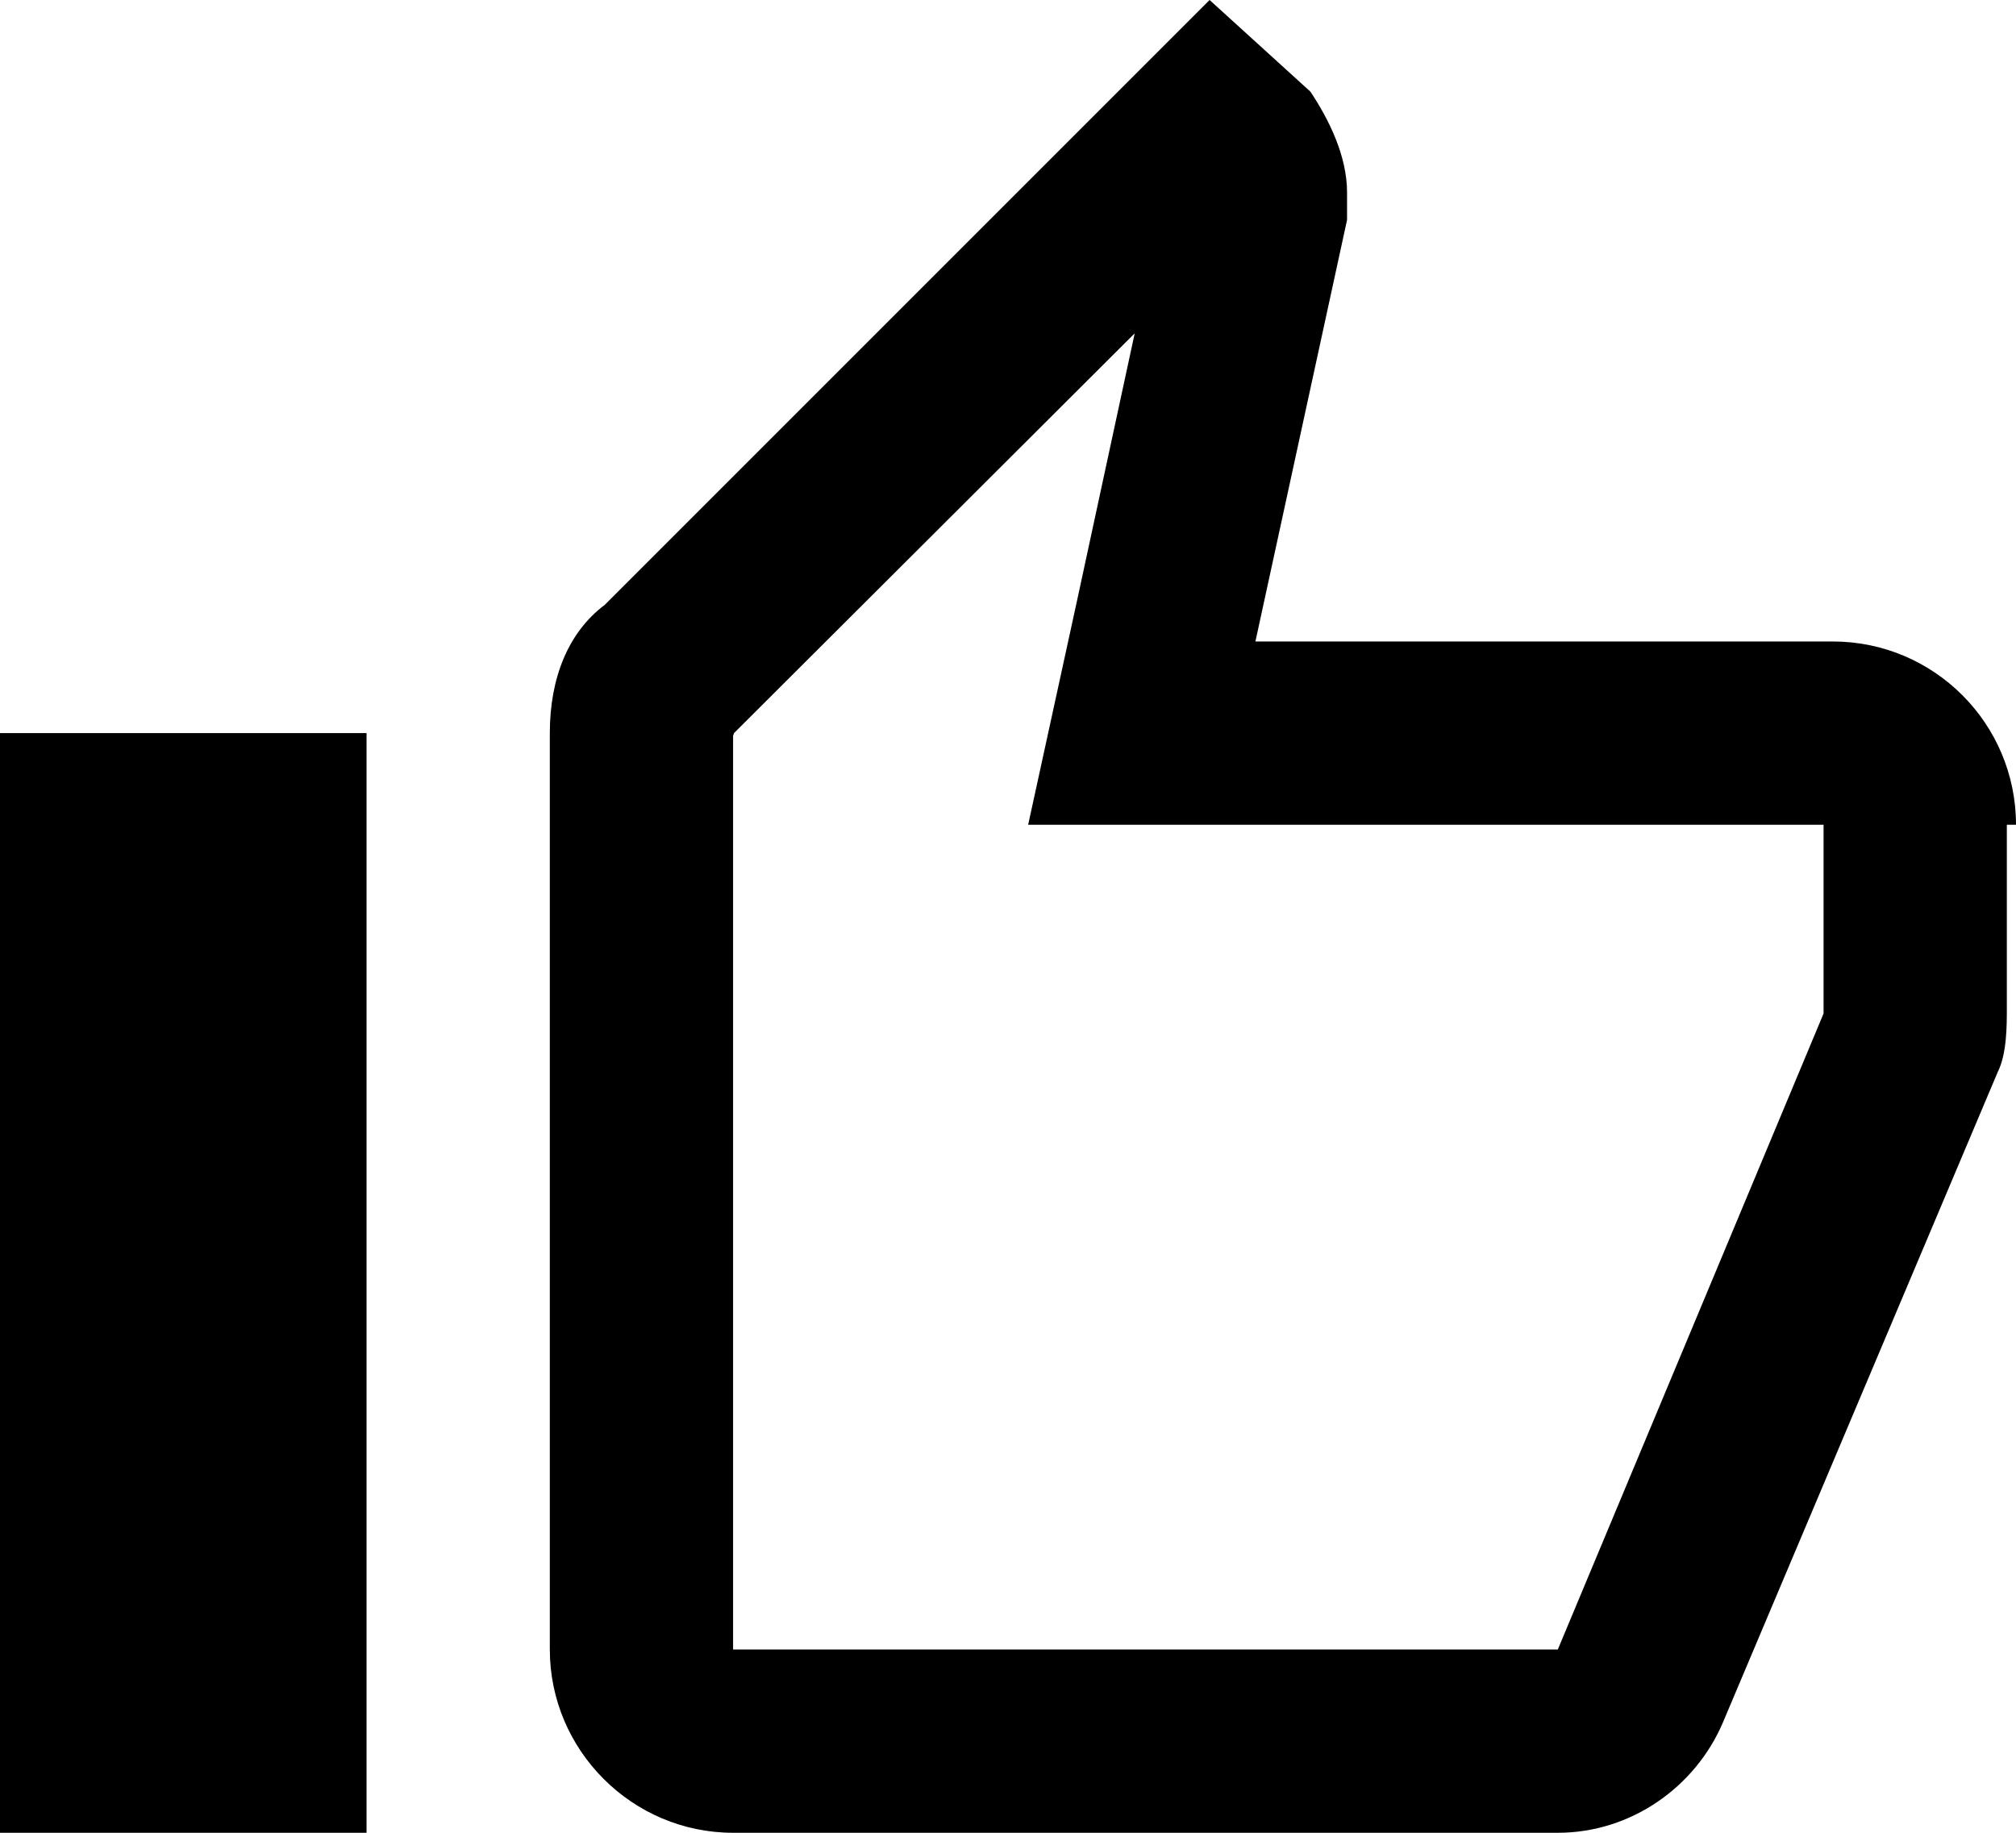
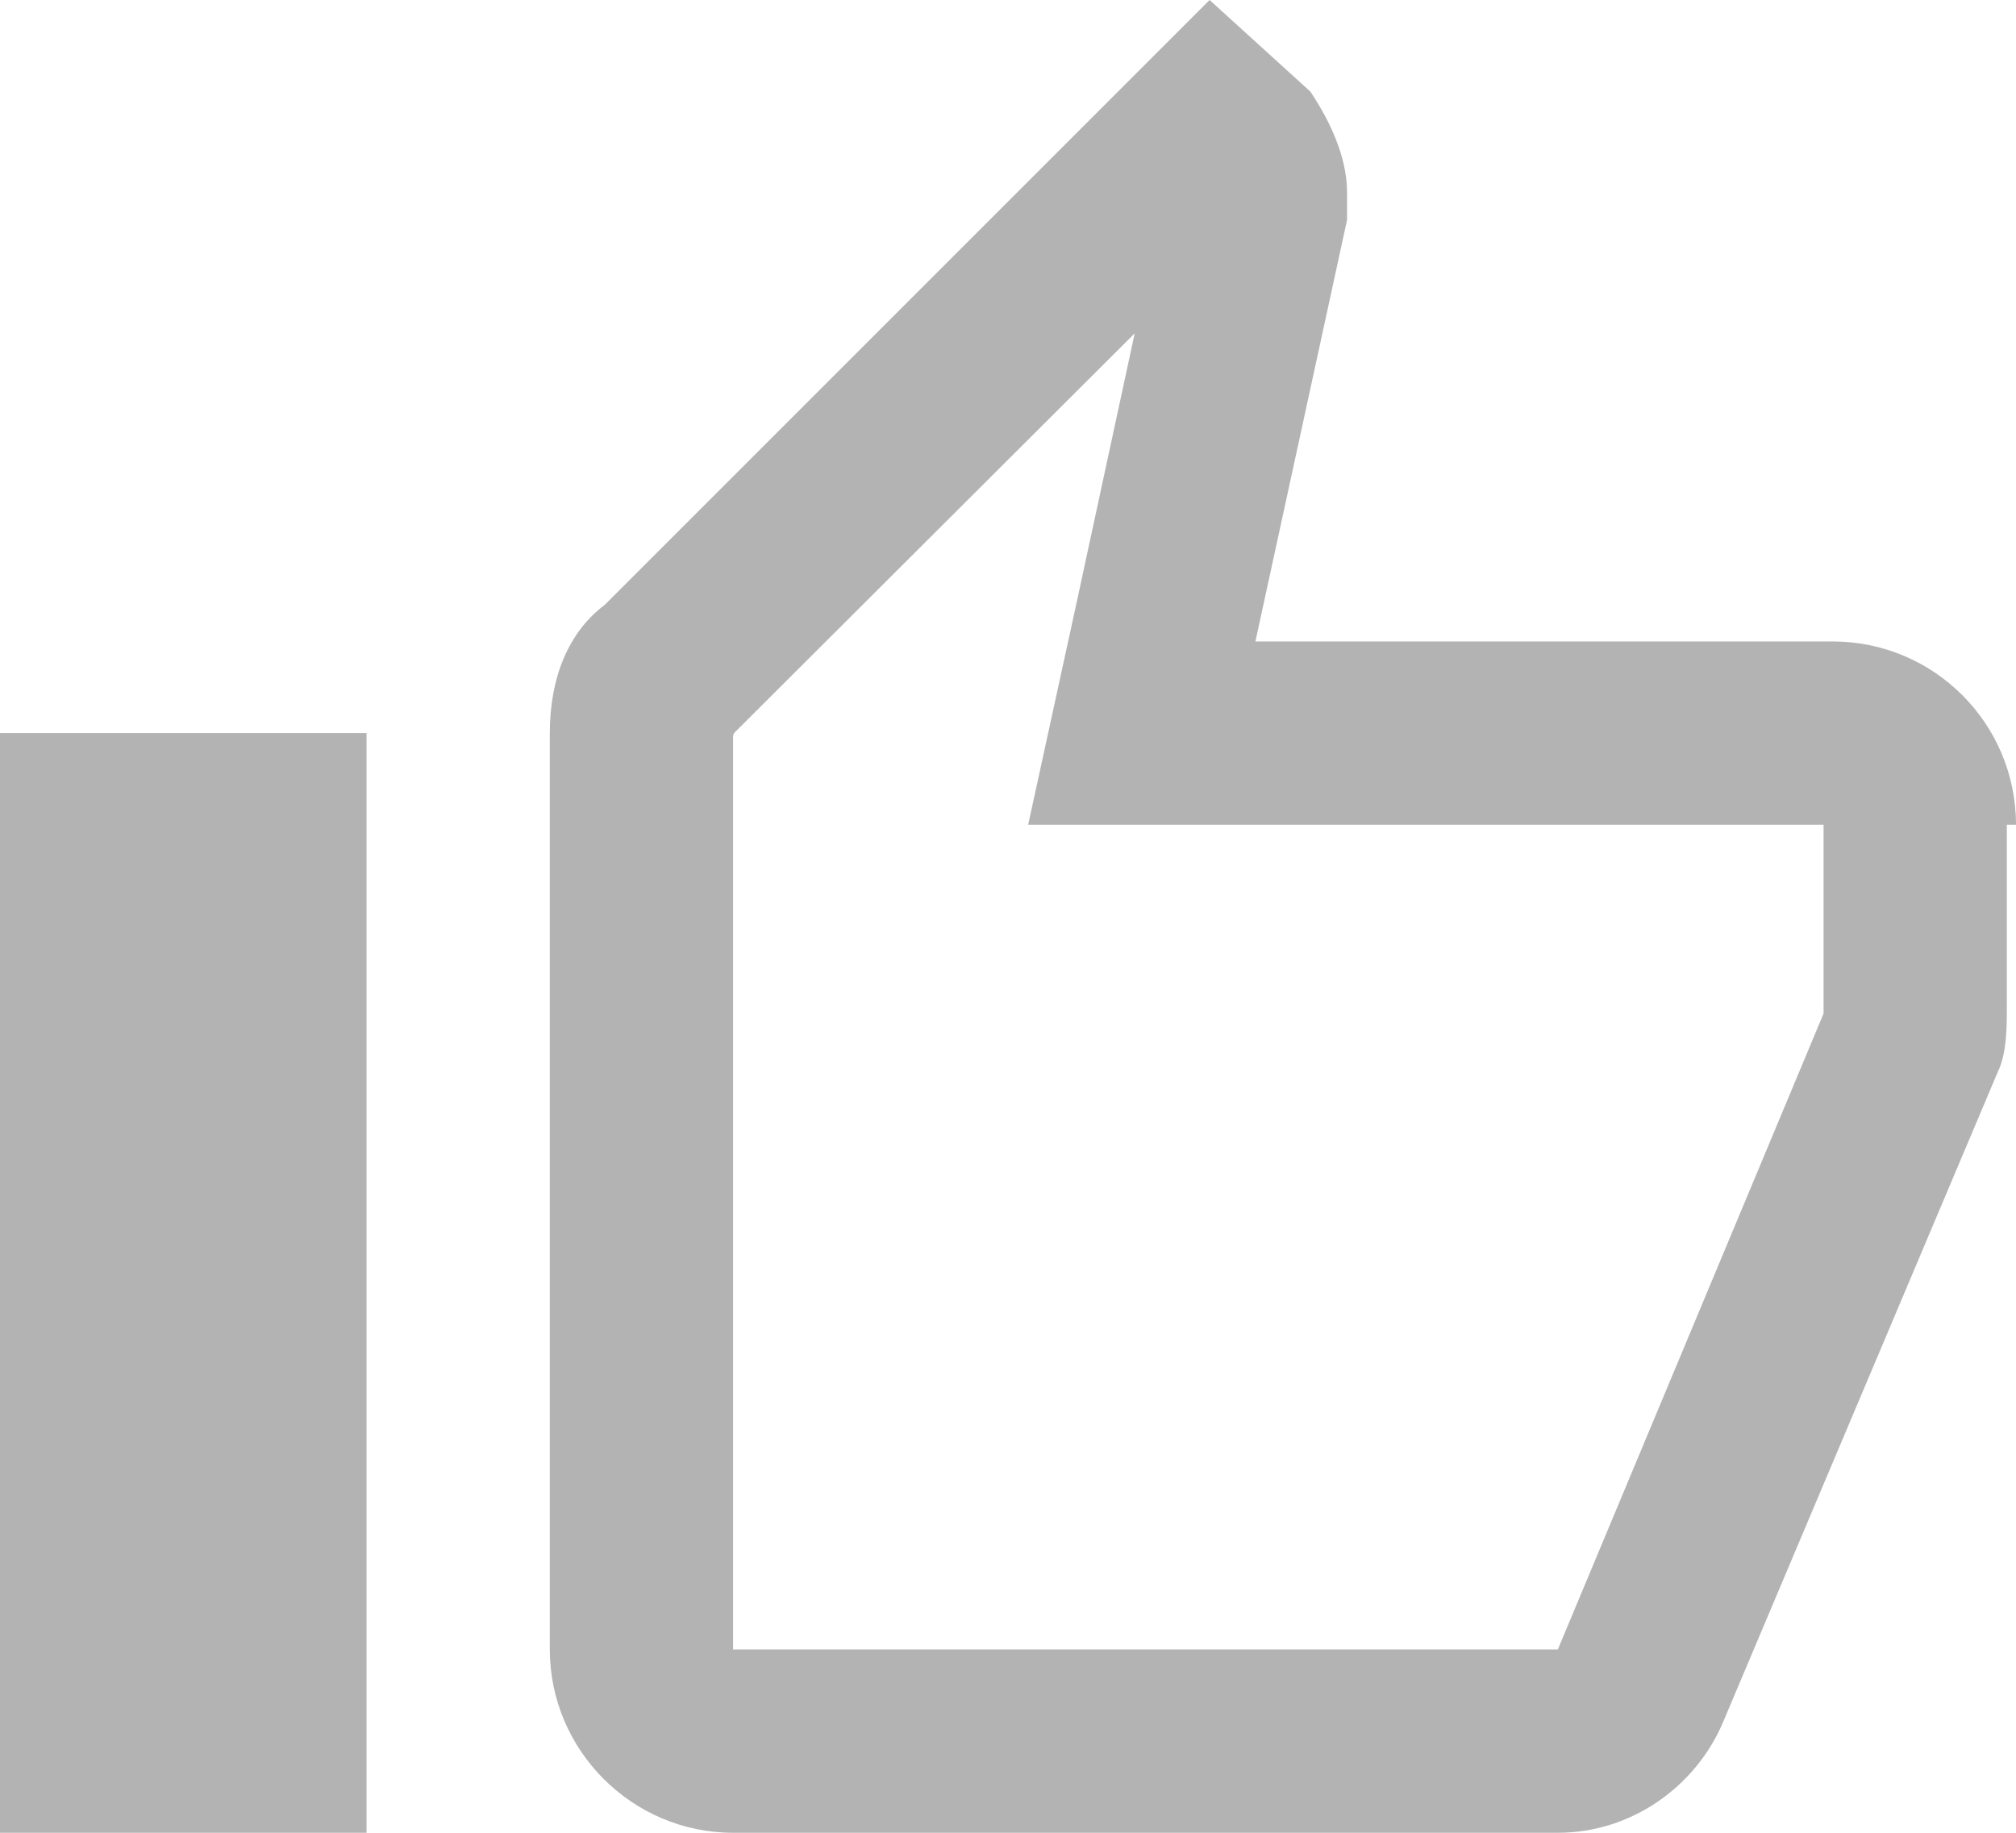
- <svg xmlns="http://www.w3.org/2000/svg" version="1.0" width="22" height="20">
+ <svg xmlns="http://www.w3.org/2000/svg" version="1.0" width="22" height="20" fill="000" fill-opacity="0.3">
  <path d="M12.38 3.65l-.63 2.92L11.22 9h8.68v2.06L17 18H8V8.03L8.01 8l4.37-4.36M2 10v8-8M13.2 0L6.6 6.6c-.4.3-.6.8-.6 1.4v10c0 1.1.9 2 2 2h9c.8 0 1.5-.5 1.8-1.2l3-7.1c.1-.2.1-.5.1-.7V9h.1a2 2 0 00-2-2h-6.3l1-4.6v-.3c0-.4-.2-.8-.4-1.1l-1.1-1zM4 8H0v12h4V8zm18 1v.04V9z" />
</svg>
